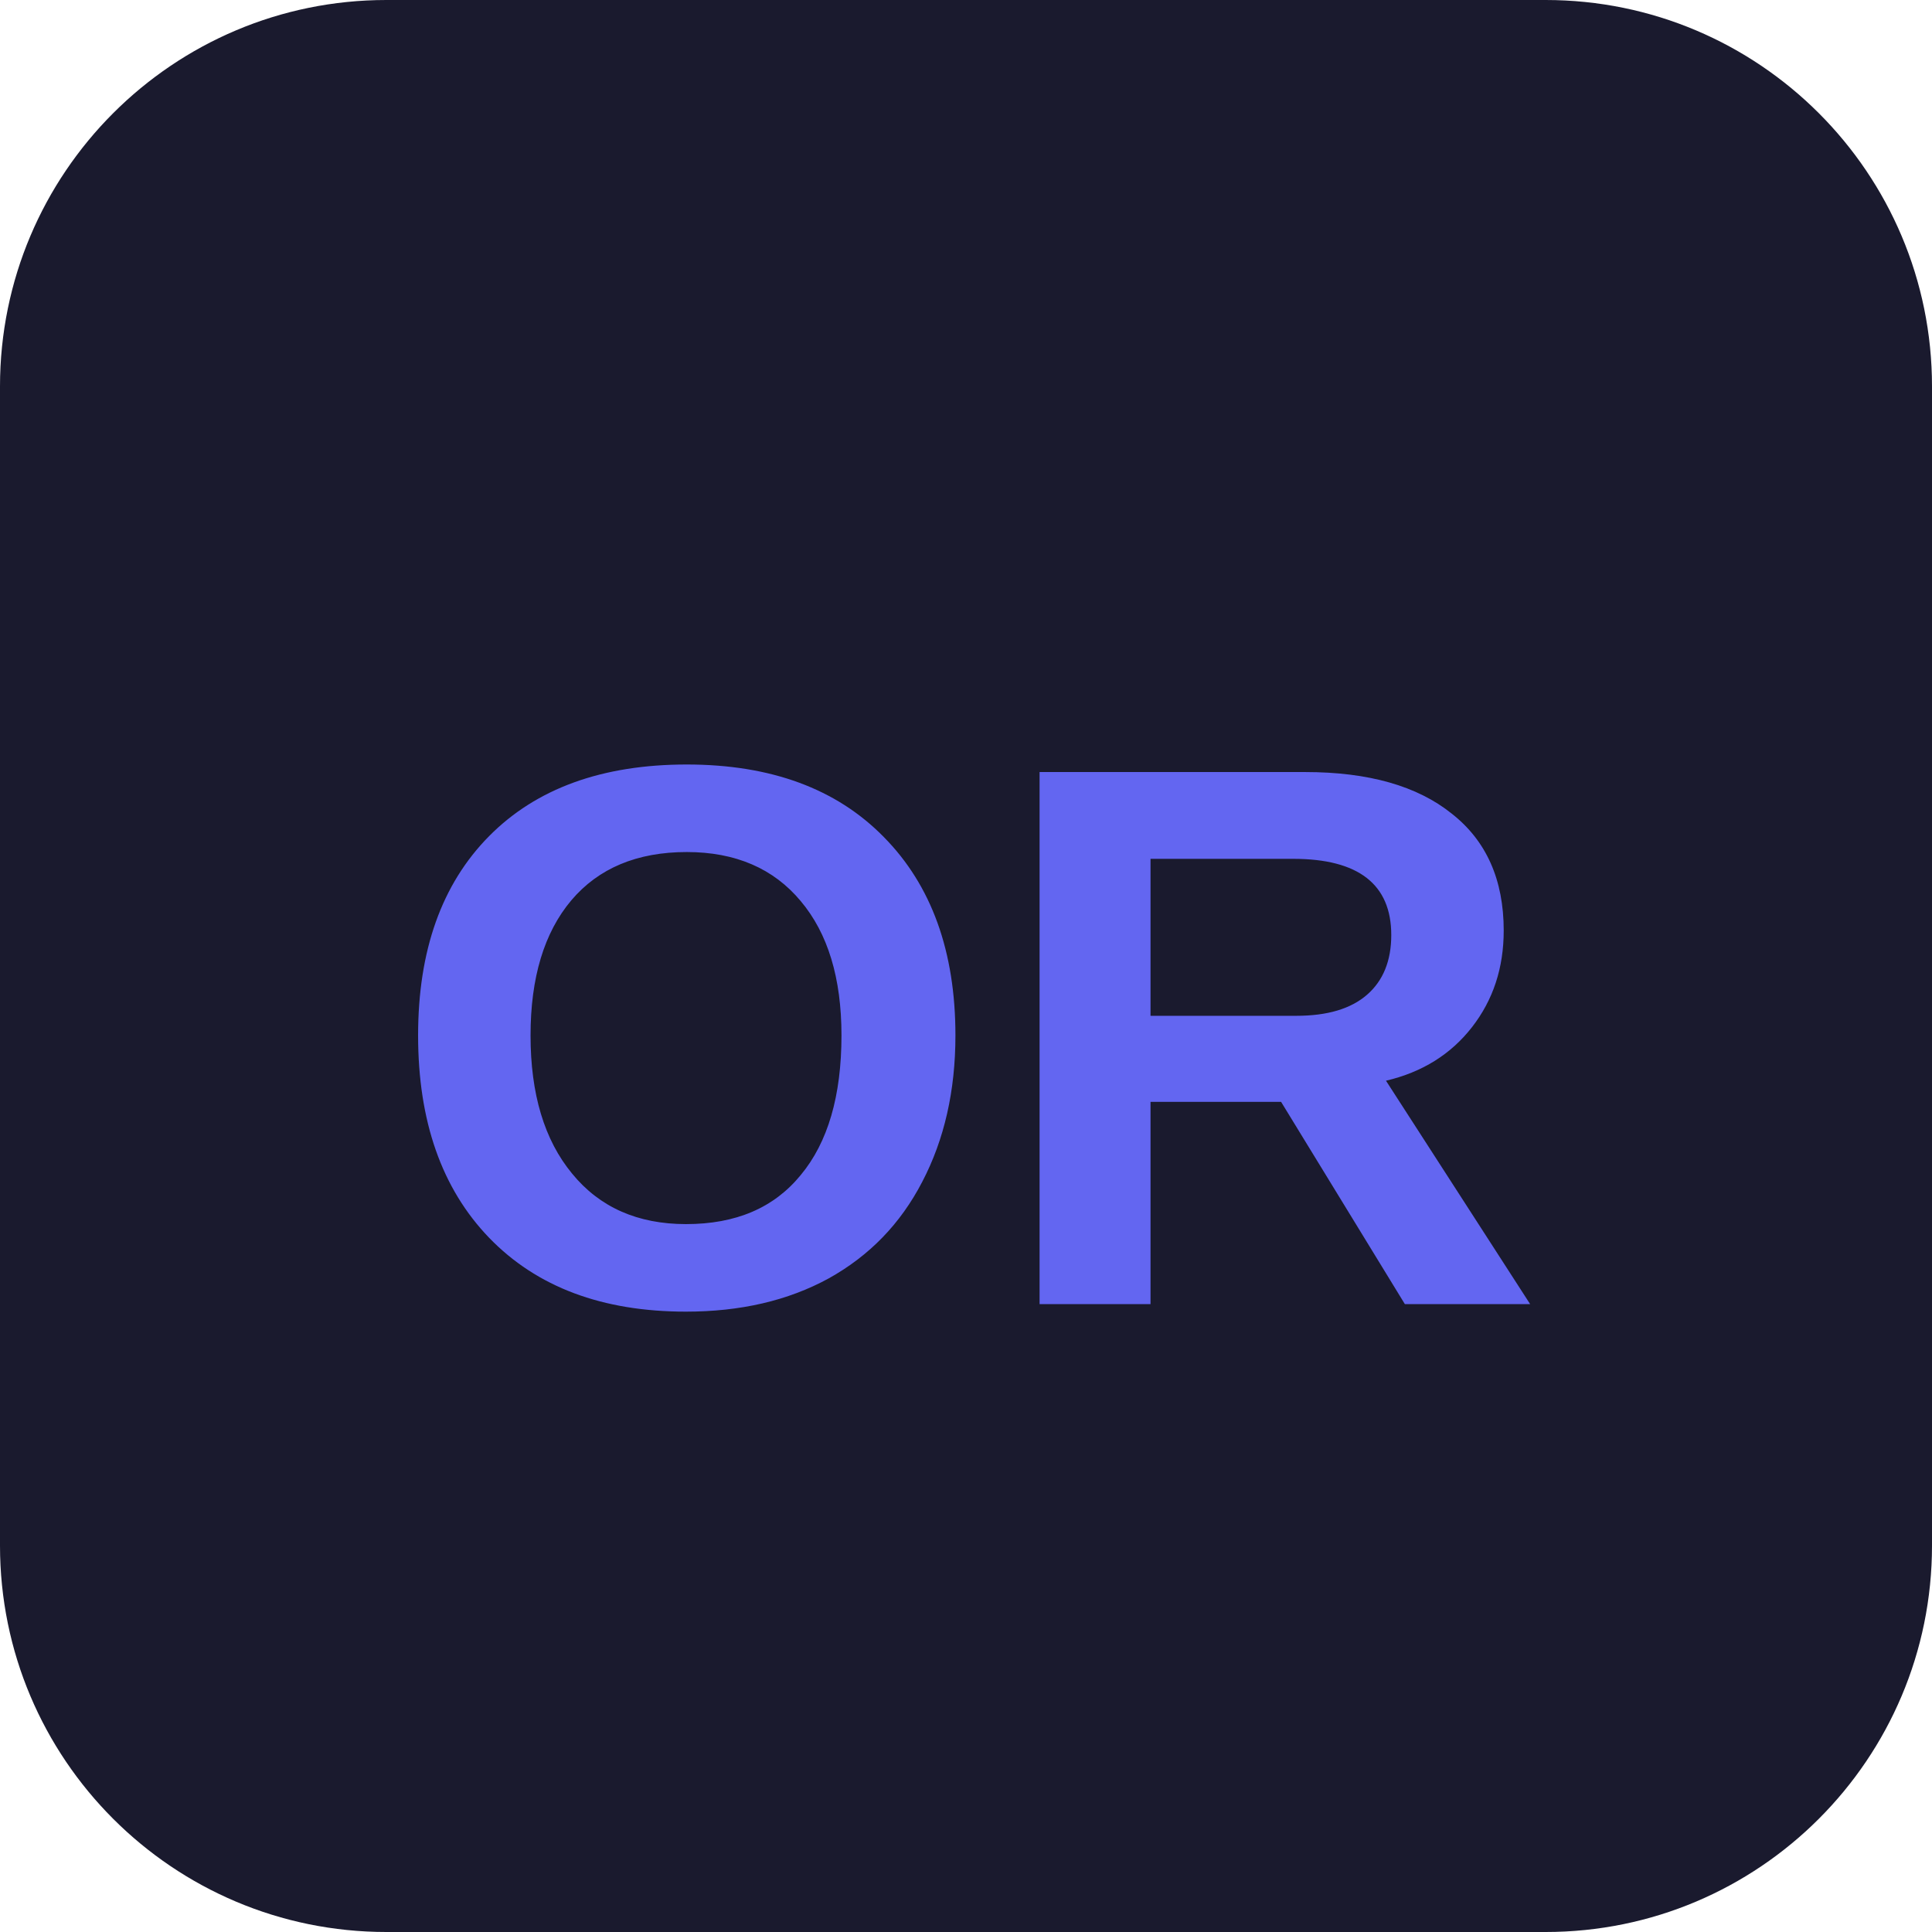
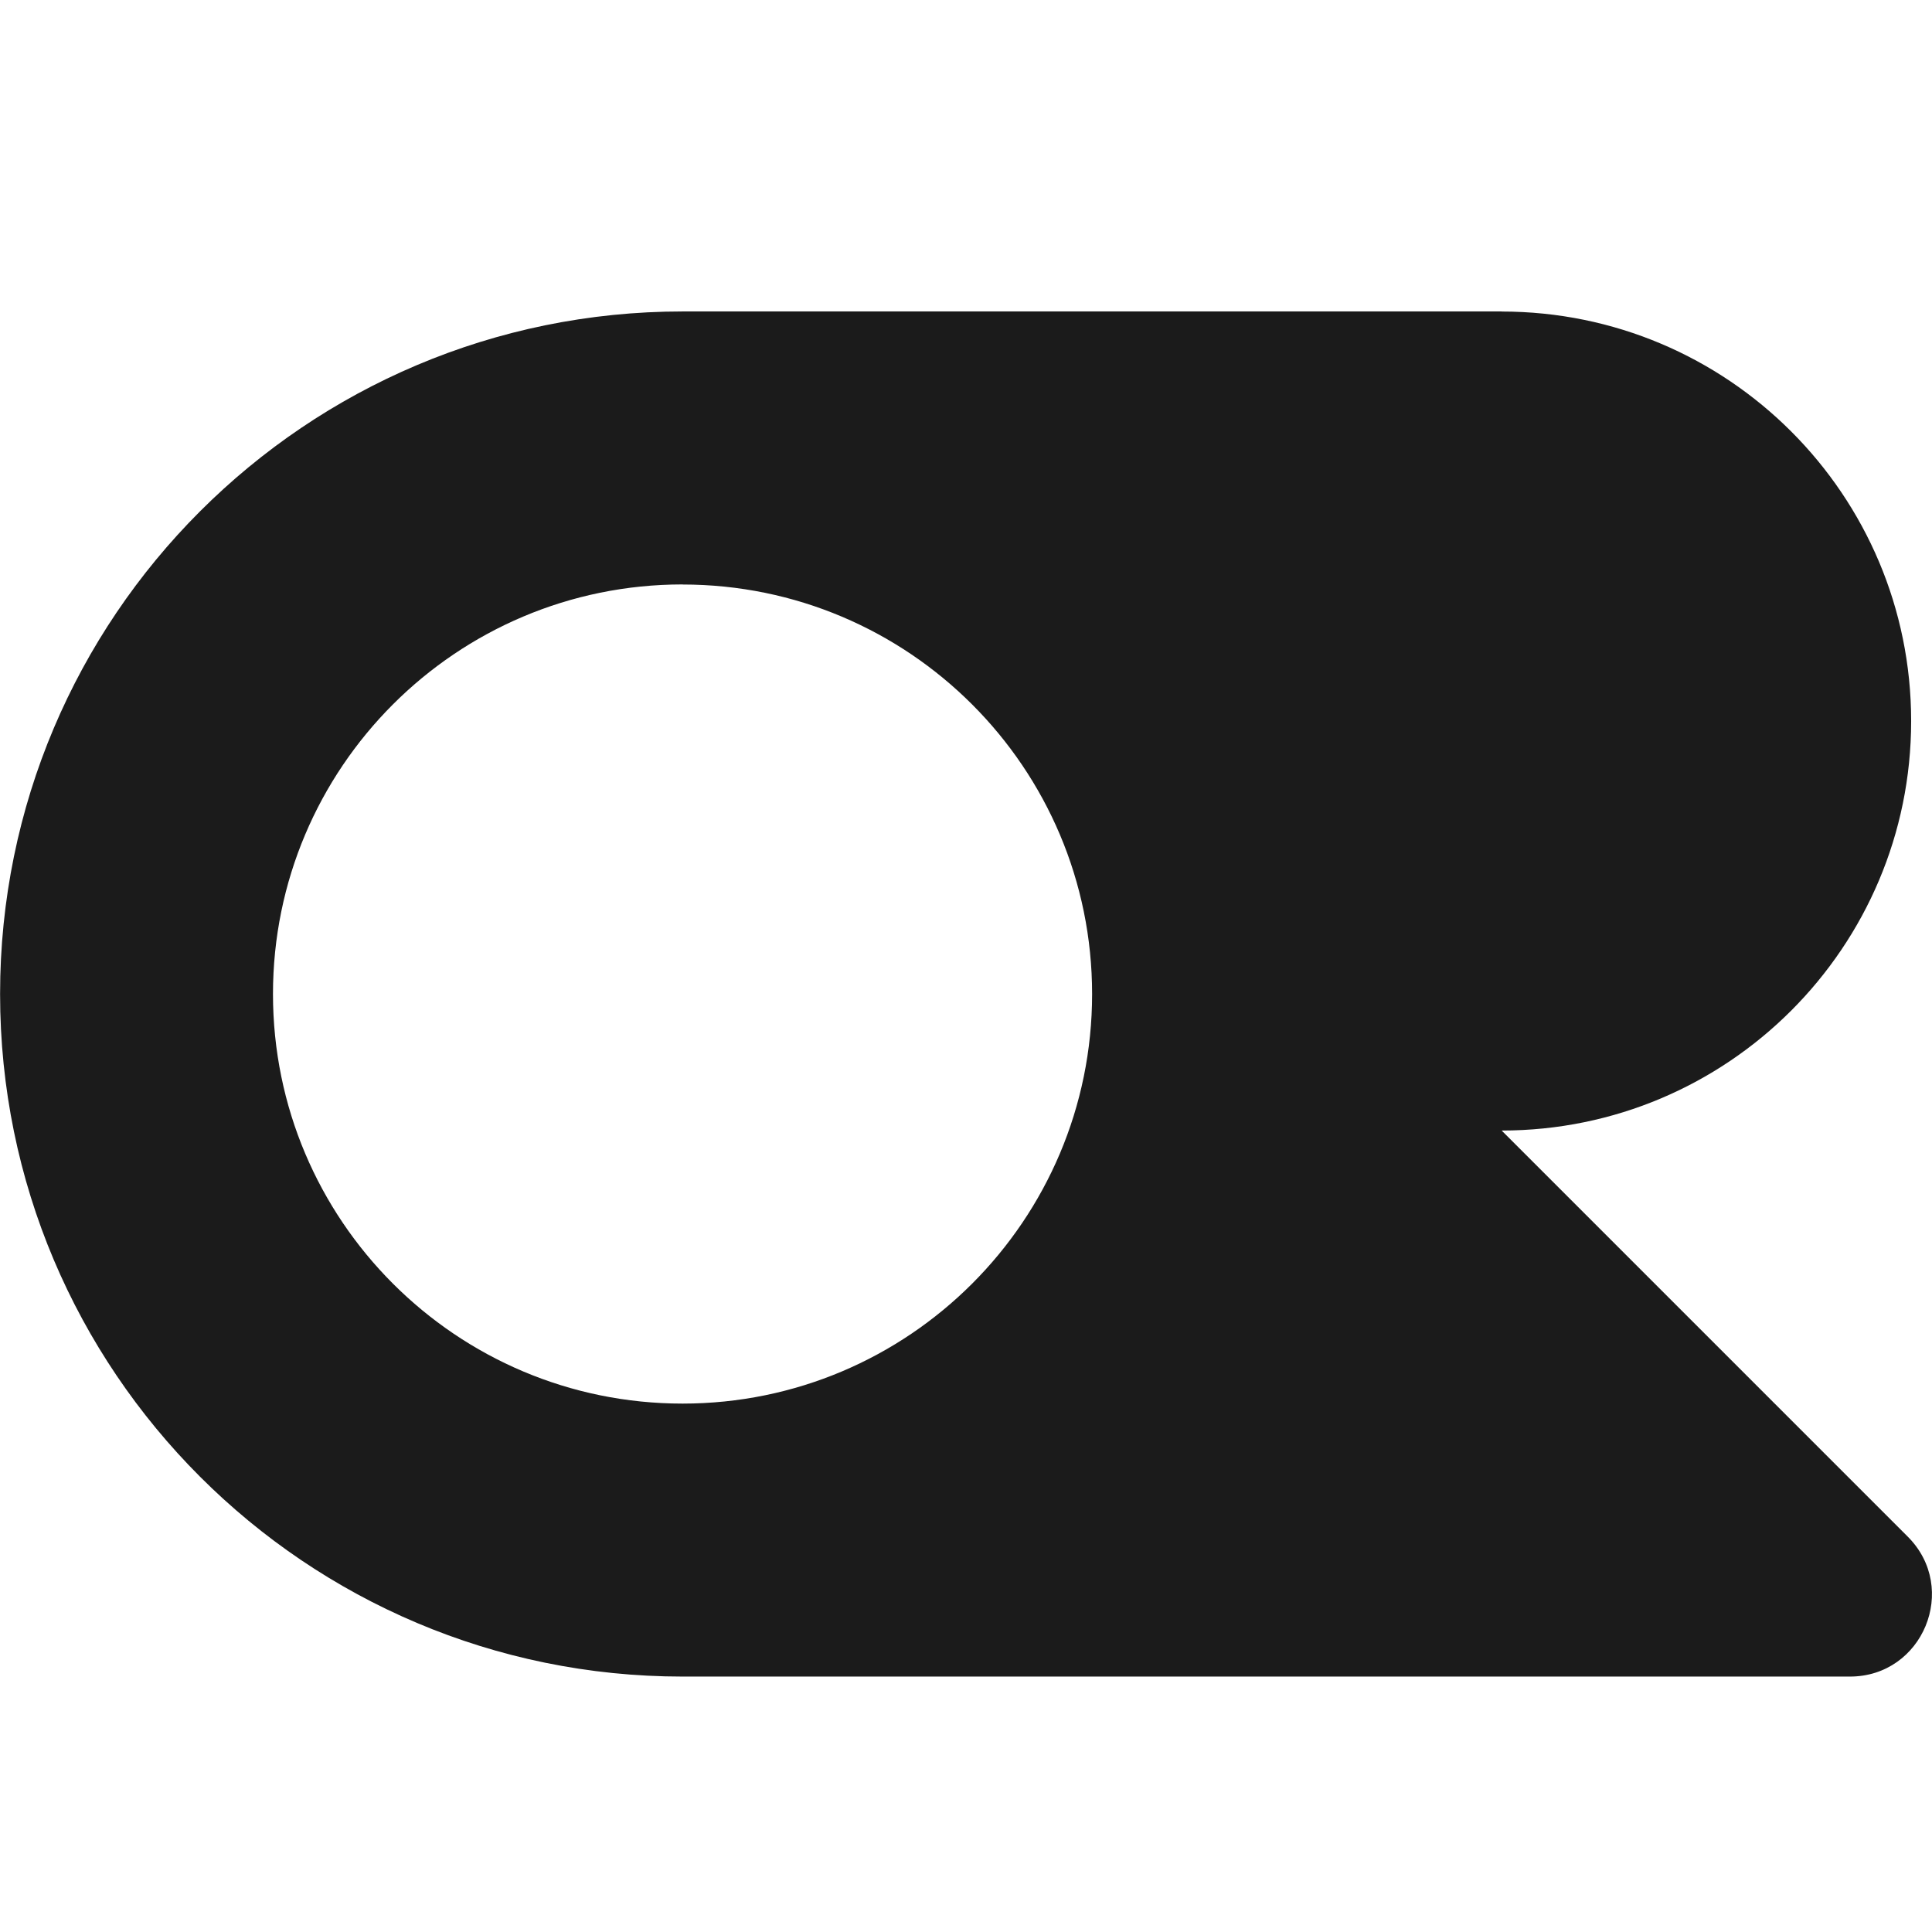
- <svg xmlns="http://www.w3.org/2000/svg" width="40" height="40" viewBox="0 0 40 40" fill="none">
-   <rect width="40" height="40" rx="8" fill="#1a1a2e" />
-   <text x="20" y="27" font-family="Arial,Helvetica,sans-serif" font-size="16" font-weight="bold" fill="#6366f1" text-anchor="middle">OR</text>
+ <svg xmlns="http://www.w3.org/2000/svg" fill="#1B1B1B" fill-rule="evenodd" height="40" viewBox="0 0 24 24" width="40">
+   <path d="M18.654 3.87a5.087 5.087 0 110 10.174L23.7 19.09c.64.641.187 1.737-.72 1.737H8.48a8.479 8.479 0 010-16.958h10.175zM8.479 7.26a5.087 5.087 0 100 10.176 5.087 5.087 0 000-10.175z" />
</svg>
